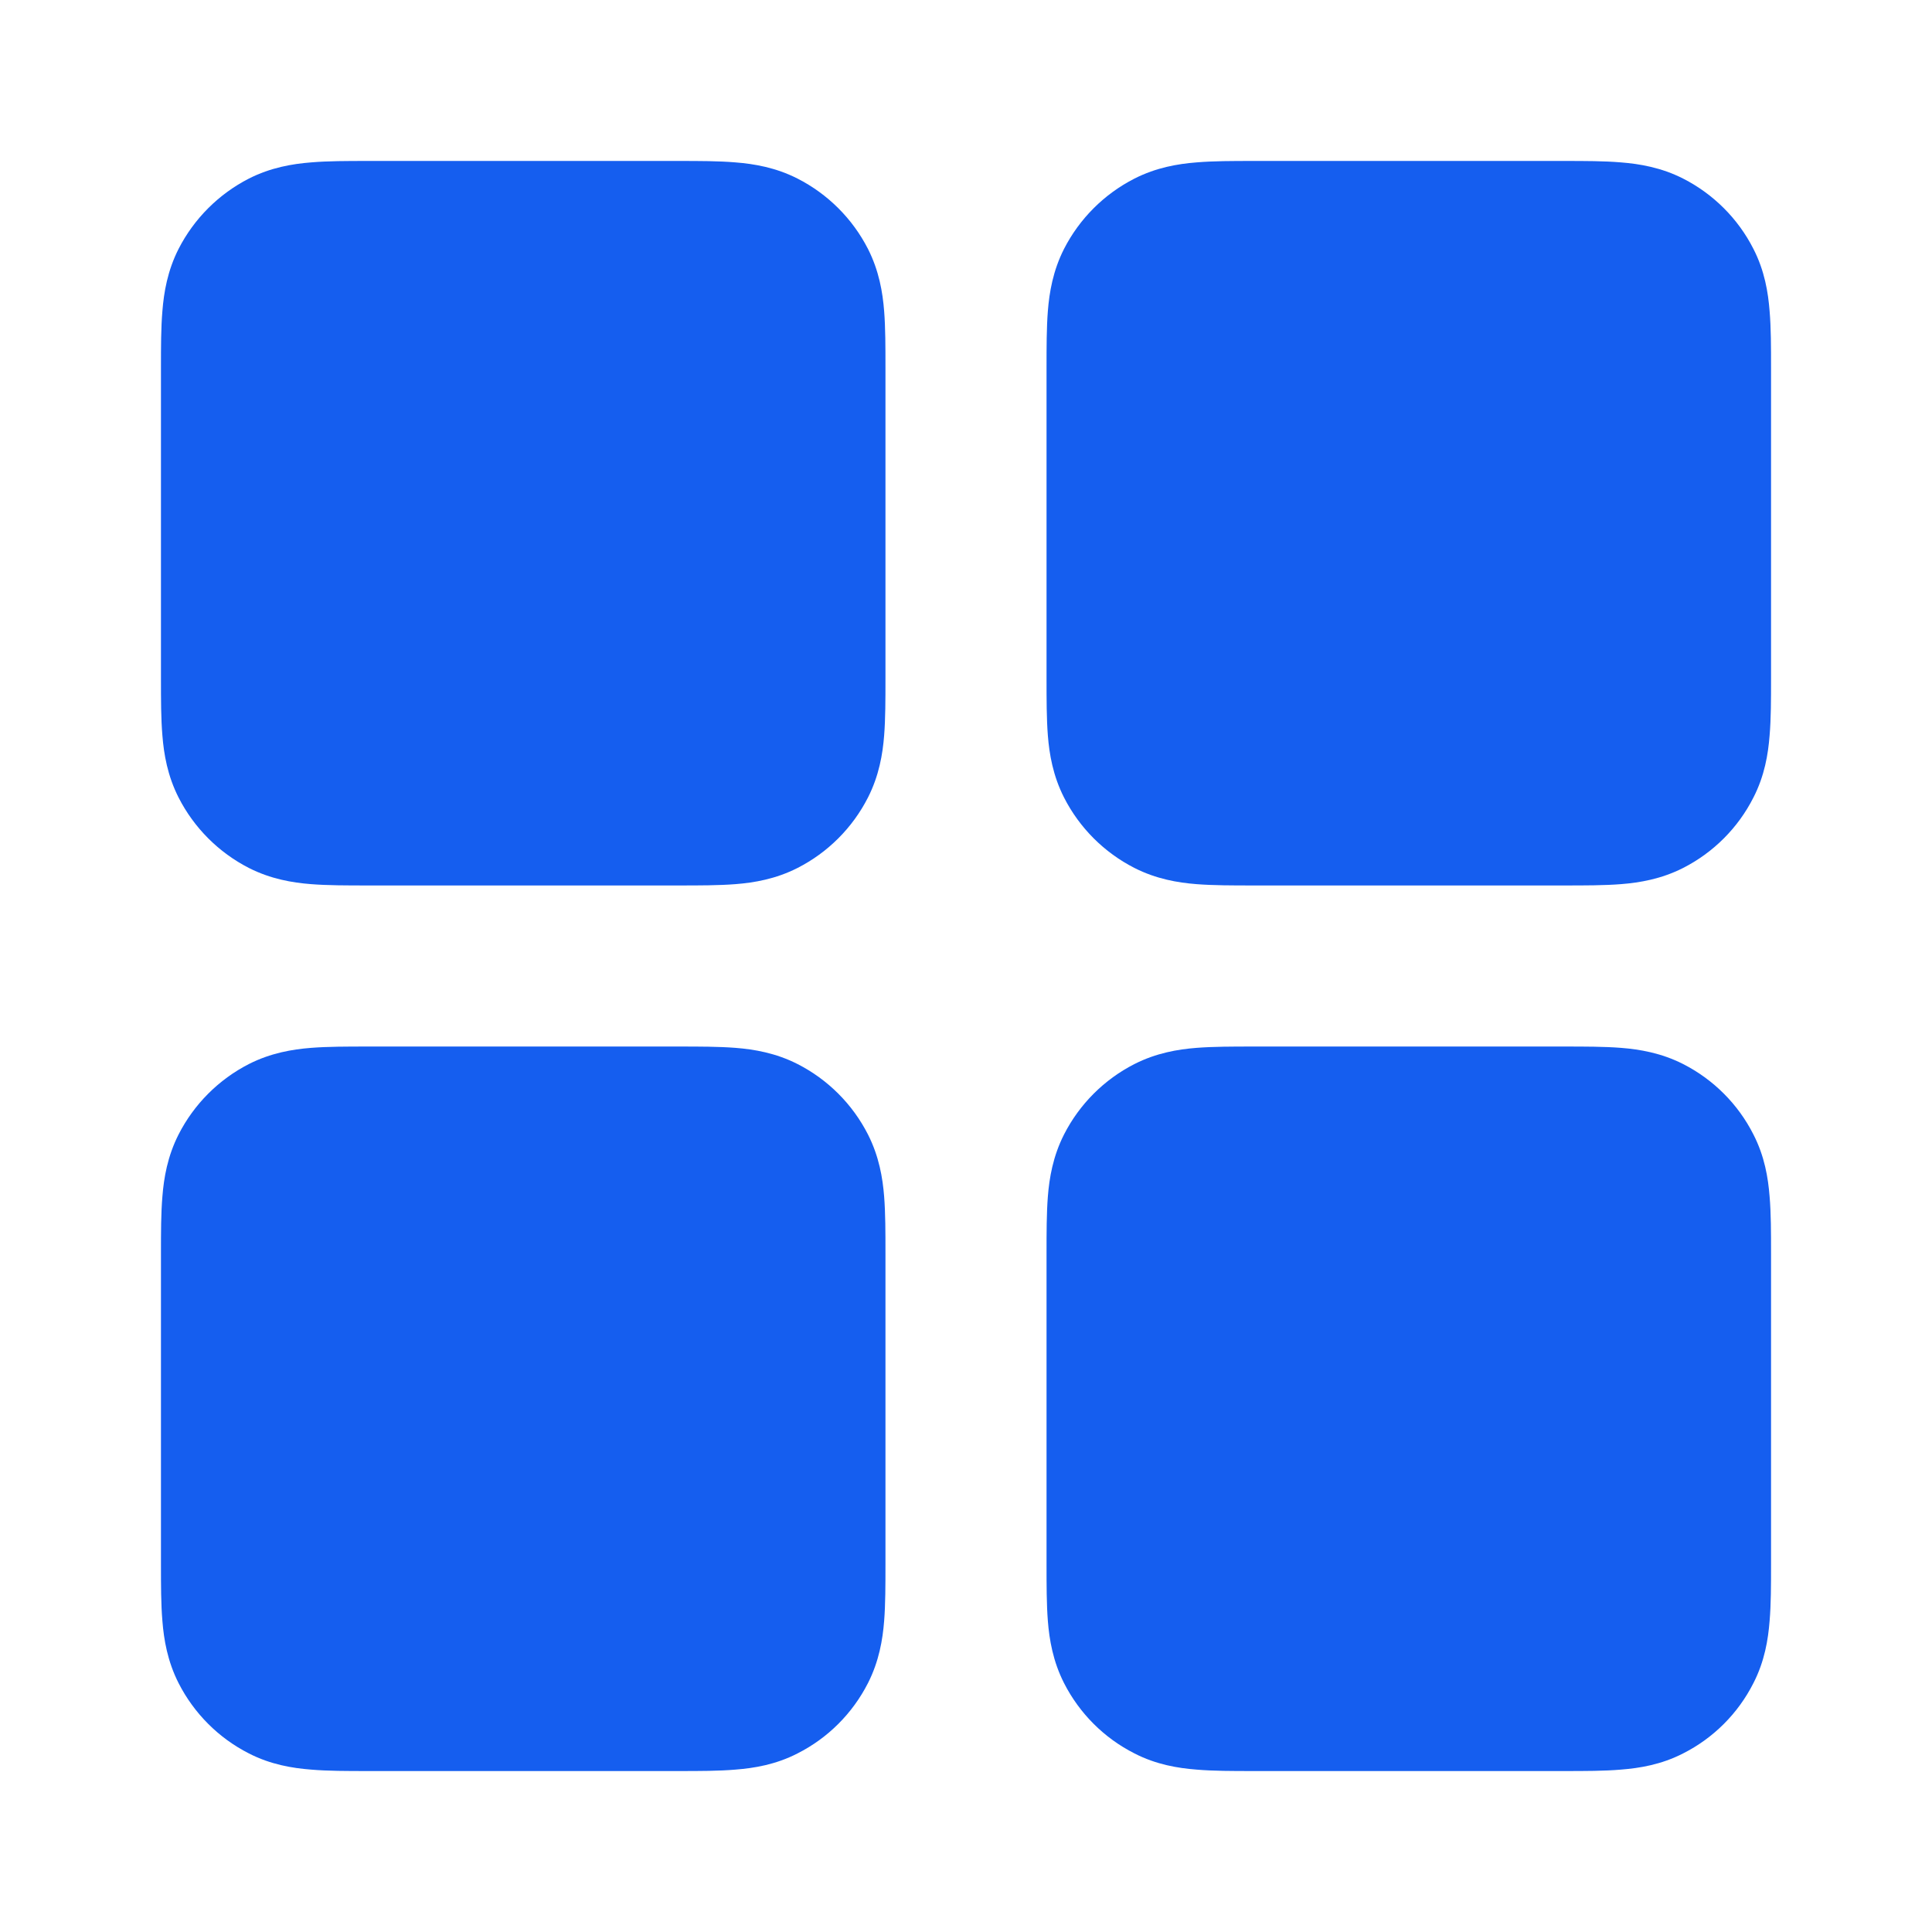
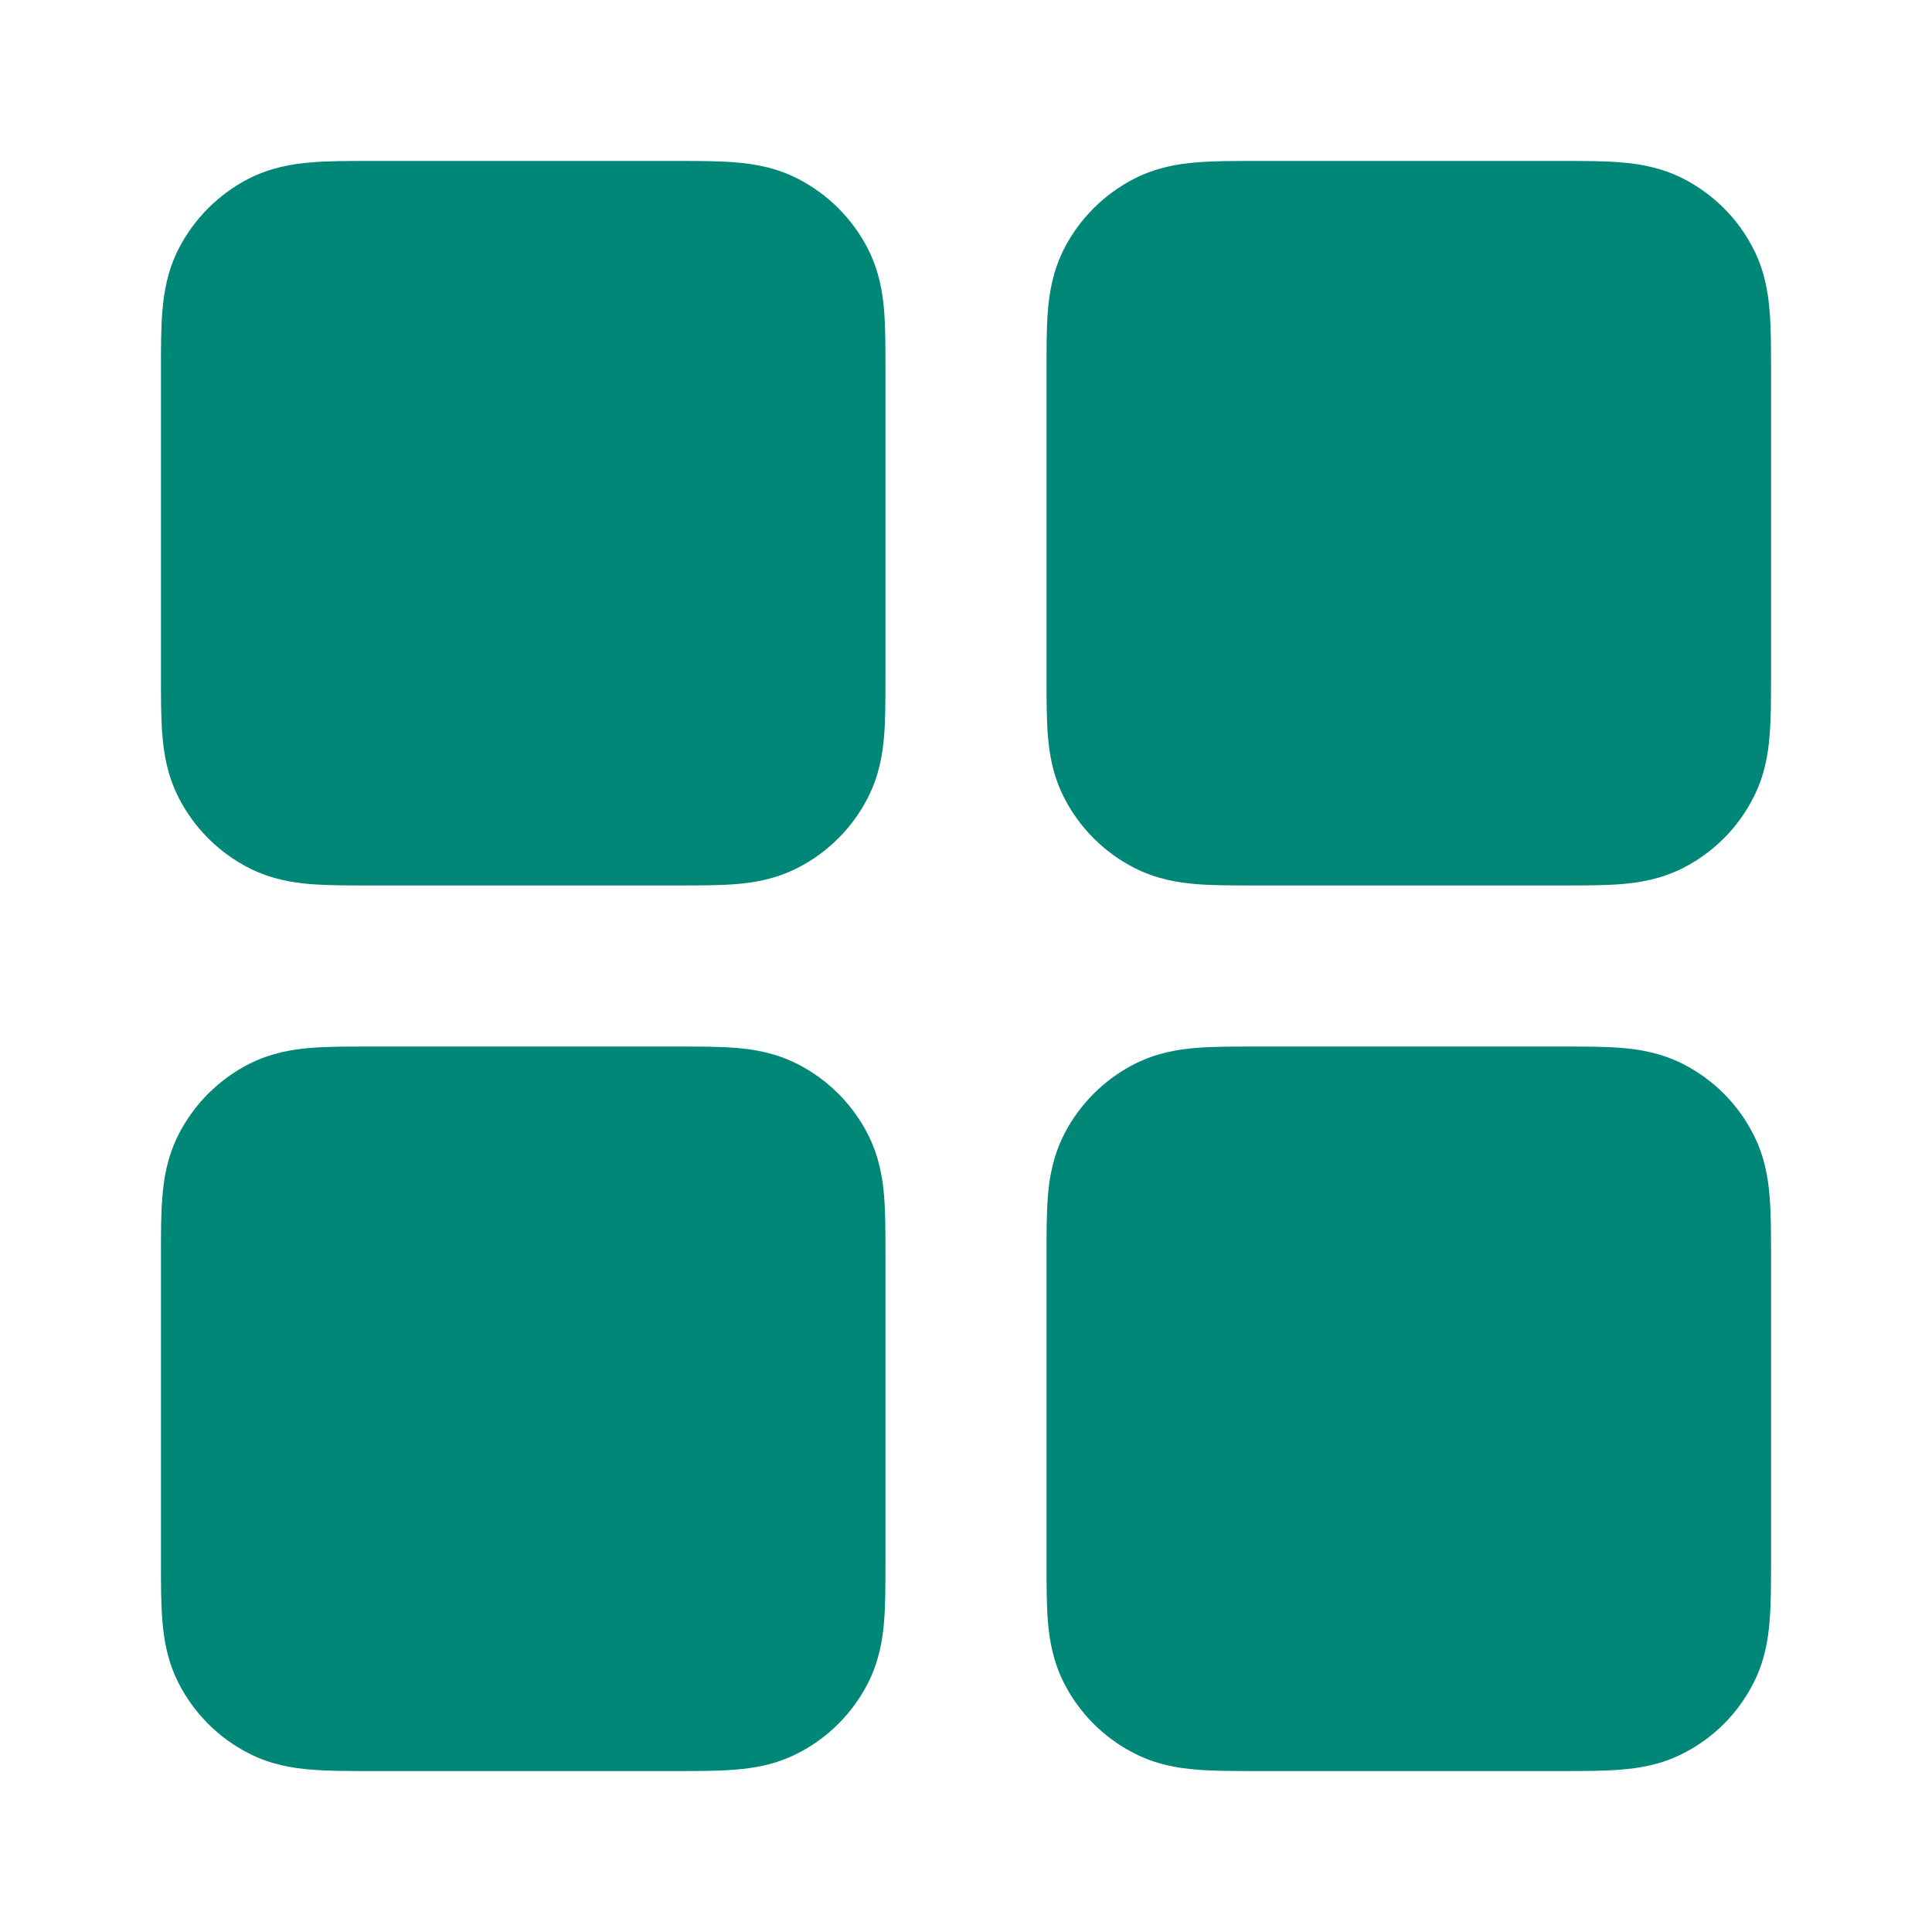
<svg xmlns="http://www.w3.org/2000/svg" width="16" height="16" viewBox="0 0 16 16" fill="none">
  <g id="grid-01">
    <g id="Solid">
-       <path fill-rule="evenodd" clip-rule="evenodd" d="M3.045 1.333C3.904 1.333 4.764 1.333 5.621 1.333C5.79 1.333 5.953 1.333 6.092 1.345C6.245 1.357 6.424 1.387 6.605 1.479C6.856 1.607 7.06 1.811 7.188 2.061C7.28 2.242 7.31 2.422 7.322 2.575C7.333 2.713 7.333 2.877 7.333 3.045V5.621C7.333 5.79 7.333 5.953 7.322 6.092C7.31 6.245 7.28 6.424 7.188 6.605C7.06 6.856 6.856 7.06 6.605 7.188C6.424 7.28 6.245 7.31 6.092 7.322C5.953 7.333 5.79 7.333 5.621 7.333H3.045C2.877 7.333 2.713 7.333 2.575 7.322C2.422 7.31 2.242 7.28 2.061 7.188C1.811 7.06 1.607 6.856 1.479 6.605C1.387 6.424 1.357 6.245 1.345 6.092C1.333 5.953 1.333 5.79 1.333 5.621C1.333 5.614 1.333 5.607 1.333 5.6V3.067C1.333 3.06 1.333 3.053 1.333 3.045C1.333 2.877 1.333 2.713 1.345 2.575C1.357 2.422 1.387 2.242 1.479 2.061C1.607 1.811 1.811 1.607 2.061 1.479C2.242 1.387 2.422 1.357 2.575 1.345C2.713 1.333 2.877 1.333 3.045 1.333Z" fill="#155EEF" />
-       <path fill-rule="evenodd" clip-rule="evenodd" d="M3.045 8.667C3.904 8.667 4.764 8.667 5.621 8.667C5.79 8.667 5.953 8.667 6.092 8.678C6.245 8.69 6.424 8.72 6.605 8.812C6.856 8.94 7.06 9.144 7.188 9.395C7.28 9.576 7.31 9.755 7.322 9.908C7.333 10.047 7.333 10.21 7.333 10.379V12.955C7.333 13.123 7.333 13.287 7.322 13.425C7.31 13.578 7.28 13.758 7.188 13.939C7.06 14.19 6.856 14.394 6.605 14.521C6.424 14.614 6.245 14.643 6.092 14.655C5.953 14.667 5.79 14.667 5.621 14.667H3.045C2.877 14.667 2.713 14.667 2.575 14.655C2.422 14.643 2.242 14.614 2.061 14.521C1.811 14.394 1.607 14.19 1.479 13.939C1.387 13.758 1.357 13.578 1.345 13.425C1.333 13.287 1.333 13.123 1.333 12.955C1.333 12.948 1.333 12.941 1.333 12.933V10.4C1.333 10.393 1.333 10.386 1.333 10.379C1.333 10.21 1.333 10.047 1.345 9.908C1.357 9.755 1.387 9.576 1.479 9.395C1.607 9.144 1.811 8.94 2.061 8.812C2.242 8.72 2.422 8.69 2.575 8.678C2.713 8.667 2.877 8.667 3.045 8.667Z" fill="#155EEF" />
-       <path fill-rule="evenodd" clip-rule="evenodd" d="M10.379 1.333C11.237 1.333 12.098 1.333 12.955 1.333C13.123 1.333 13.287 1.333 13.425 1.345C13.578 1.357 13.758 1.387 13.939 1.479C14.19 1.607 14.394 1.811 14.521 2.061C14.614 2.242 14.643 2.422 14.655 2.575C14.667 2.713 14.667 2.877 14.667 3.045V5.621C14.667 5.79 14.667 5.953 14.655 6.092C14.643 6.245 14.614 6.424 14.521 6.605C14.394 6.856 14.19 7.06 13.939 7.188C13.758 7.28 13.578 7.31 13.425 7.322C13.287 7.333 13.123 7.333 12.955 7.333H10.379C10.21 7.333 10.047 7.333 9.908 7.322C9.755 7.31 9.576 7.28 9.395 7.188C9.144 7.06 8.94 6.856 8.812 6.605C8.72 6.424 8.69 6.245 8.678 6.092C8.667 5.953 8.667 5.79 8.667 5.621C8.667 5.614 8.667 5.607 8.667 5.6V3.067C8.667 3.06 8.667 3.053 8.667 3.045C8.667 2.877 8.667 2.713 8.678 2.575C8.69 2.422 8.72 2.242 8.812 2.061C8.94 1.811 9.144 1.607 9.395 1.479C9.576 1.387 9.755 1.357 9.908 1.345C10.047 1.333 10.21 1.333 10.379 1.333Z" fill="#155EEF" />
-       <path fill-rule="evenodd" clip-rule="evenodd" d="M10.379 8.667C11.237 8.667 12.098 8.667 12.955 8.667C13.123 8.667 13.287 8.667 13.425 8.678C13.578 8.69 13.758 8.72 13.939 8.812C14.19 8.94 14.394 9.144 14.521 9.395C14.614 9.576 14.643 9.755 14.655 9.908C14.667 10.047 14.667 10.21 14.667 10.379V12.955C14.667 13.123 14.667 13.287 14.655 13.425C14.643 13.578 14.614 13.758 14.521 13.939C14.394 14.19 14.19 14.394 13.939 14.521C13.758 14.614 13.578 14.643 13.425 14.655C13.287 14.667 13.123 14.667 12.955 14.667H10.379C10.21 14.667 10.047 14.667 9.908 14.655C9.755 14.643 9.576 14.614 9.395 14.521C9.144 14.394 8.94 14.19 8.812 13.939C8.72 13.758 8.69 13.578 8.678 13.425C8.667 13.287 8.667 13.123 8.667 12.955C8.667 12.948 8.667 12.941 8.667 12.933V10.4C8.667 10.393 8.667 10.386 8.667 10.379C8.667 10.21 8.667 10.047 8.678 9.908C8.69 9.755 8.72 9.576 8.812 9.395C8.94 9.144 9.144 8.94 9.395 8.812C9.576 8.72 9.755 8.69 9.908 8.678C10.047 8.667 10.21 8.667 10.379 8.667Z" fill="#155EEF" />
+       <path fill-rule="evenodd" clip-rule="evenodd" d="M3.045 1.333C3.904 1.333 4.764 1.333 5.621 1.333C5.79 1.333 5.953 1.333 6.092 1.345C6.245 1.357 6.424 1.387 6.605 1.479C6.856 1.607 7.06 1.811 7.188 2.061C7.28 2.242 7.31 2.422 7.322 2.575C7.333 2.713 7.333 2.877 7.333 3.045V5.621C7.333 5.79 7.333 5.953 7.322 6.092C7.31 6.245 7.28 6.424 7.188 6.605C7.06 6.856 6.856 7.06 6.605 7.188C6.424 7.28 6.245 7.31 6.092 7.322C5.953 7.333 5.79 7.333 5.621 7.333H3.045C2.877 7.333 2.713 7.333 2.575 7.322C2.422 7.31 2.242 7.28 2.061 7.188C1.811 7.06 1.607 6.856 1.479 6.605C1.387 6.424 1.357 6.245 1.345 6.092C1.333 5.953 1.333 5.79 1.333 5.621C1.333 5.614 1.333 5.607 1.333 5.6V3.067C1.333 3.06 1.333 3.053 1.333 3.045C1.333 2.877 1.333 2.713 1.345 2.575C1.357 2.422 1.387 2.242 1.479 2.061C1.607 1.811 1.811 1.607 2.061 1.479C2.242 1.387 2.422 1.357 2.575 1.345C2.713 1.333 2.877 1.333 3.045 1.333Z" fill="#008778" />
+       <path fill-rule="evenodd" clip-rule="evenodd" d="M3.045 8.667C3.904 8.667 4.764 8.667 5.621 8.667C5.79 8.667 5.953 8.667 6.092 8.678C6.245 8.69 6.424 8.72 6.605 8.812C6.856 8.94 7.06 9.144 7.188 9.395C7.28 9.576 7.31 9.755 7.322 9.908C7.333 10.047 7.333 10.21 7.333 10.379V12.955C7.333 13.123 7.333 13.287 7.322 13.425C7.31 13.578 7.28 13.758 7.188 13.939C7.06 14.19 6.856 14.394 6.605 14.521C6.424 14.614 6.245 14.643 6.092 14.655C5.953 14.667 5.79 14.667 5.621 14.667H3.045C2.877 14.667 2.713 14.667 2.575 14.655C2.422 14.643 2.242 14.614 2.061 14.521C1.811 14.394 1.607 14.19 1.479 13.939C1.387 13.758 1.357 13.578 1.345 13.425C1.333 13.287 1.333 13.123 1.333 12.955C1.333 12.948 1.333 12.941 1.333 12.933V10.4C1.333 10.393 1.333 10.386 1.333 10.379C1.333 10.21 1.333 10.047 1.345 9.908C1.357 9.755 1.387 9.576 1.479 9.395C1.607 9.144 1.811 8.94 2.061 8.812C2.242 8.72 2.422 8.69 2.575 8.678C2.713 8.667 2.877 8.667 3.045 8.667Z" fill="#008778" />
+       <path fill-rule="evenodd" clip-rule="evenodd" d="M10.379 1.333C11.237 1.333 12.098 1.333 12.955 1.333C13.123 1.333 13.287 1.333 13.425 1.345C13.578 1.357 13.758 1.387 13.939 1.479C14.19 1.607 14.394 1.811 14.521 2.061C14.614 2.242 14.643 2.422 14.655 2.575C14.667 2.713 14.667 2.877 14.667 3.045V5.621C14.667 5.79 14.667 5.953 14.655 6.092C14.643 6.245 14.614 6.424 14.521 6.605C14.394 6.856 14.19 7.06 13.939 7.188C13.758 7.28 13.578 7.31 13.425 7.322C13.287 7.333 13.123 7.333 12.955 7.333H10.379C10.21 7.333 10.047 7.333 9.908 7.322C9.755 7.31 9.576 7.28 9.395 7.188C9.144 7.06 8.94 6.856 8.812 6.605C8.72 6.424 8.69 6.245 8.678 6.092C8.667 5.953 8.667 5.79 8.667 5.621C8.667 5.614 8.667 5.607 8.667 5.6V3.067C8.667 3.06 8.667 3.053 8.667 3.045C8.667 2.877 8.667 2.713 8.678 2.575C8.69 2.422 8.72 2.242 8.812 2.061C8.94 1.811 9.144 1.607 9.395 1.479C9.576 1.387 9.755 1.357 9.908 1.345C10.047 1.333 10.21 1.333 10.379 1.333Z" fill="#008778" />
+       <path fill-rule="evenodd" clip-rule="evenodd" d="M10.379 8.667C11.237 8.667 12.098 8.667 12.955 8.667C13.123 8.667 13.287 8.667 13.425 8.678C13.578 8.69 13.758 8.72 13.939 8.812C14.19 8.94 14.394 9.144 14.521 9.395C14.614 9.576 14.643 9.755 14.655 9.908C14.667 10.047 14.667 10.21 14.667 10.379V12.955C14.667 13.123 14.667 13.287 14.655 13.425C14.643 13.578 14.614 13.758 14.521 13.939C14.394 14.19 14.19 14.394 13.939 14.521C13.758 14.614 13.578 14.643 13.425 14.655C13.287 14.667 13.123 14.667 12.955 14.667H10.379C10.21 14.667 10.047 14.667 9.908 14.655C9.755 14.643 9.576 14.614 9.395 14.521C9.144 14.394 8.94 14.19 8.812 13.939C8.72 13.758 8.69 13.578 8.678 13.425C8.667 13.287 8.667 13.123 8.667 12.955C8.667 12.948 8.667 12.941 8.667 12.933V10.4C8.667 10.393 8.667 10.386 8.667 10.379C8.667 10.21 8.667 10.047 8.678 9.908C8.69 9.755 8.72 9.576 8.812 9.395C8.94 9.144 9.144 8.94 9.395 8.812C9.576 8.72 9.755 8.69 9.908 8.678C10.047 8.667 10.21 8.667 10.379 8.667Z" fill="#008778" />
    </g>
  </g>
</svg>
